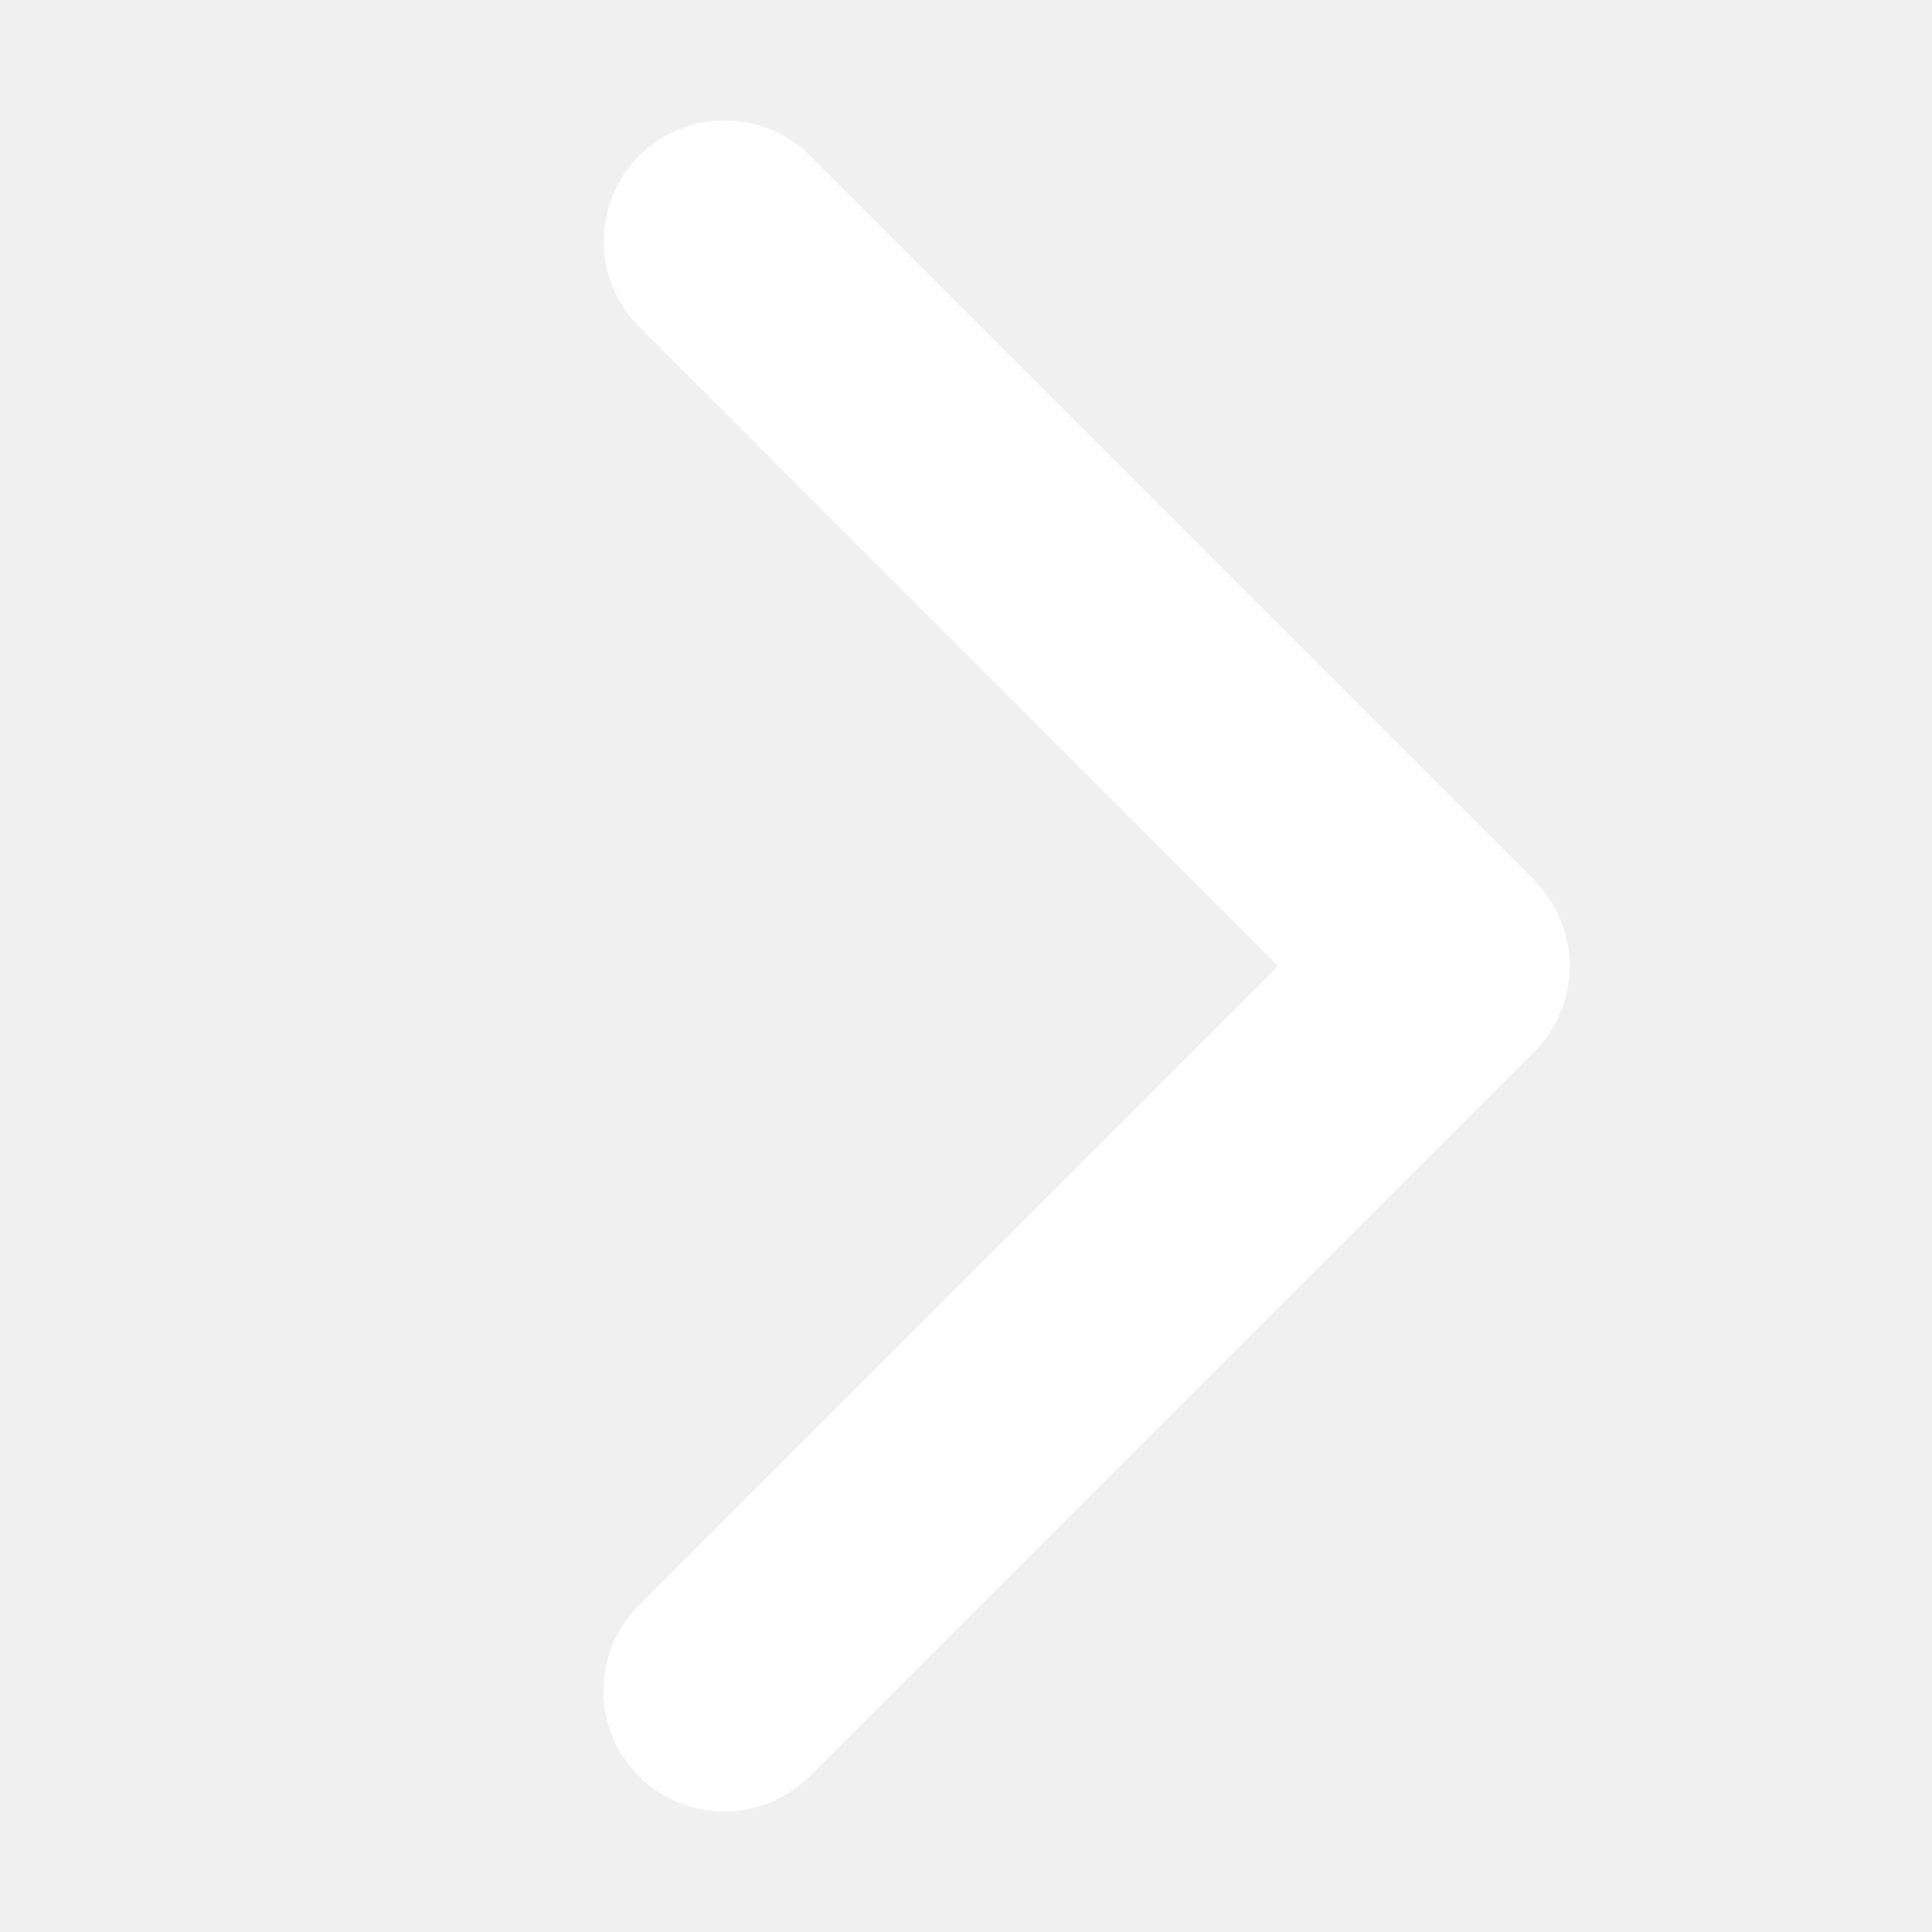
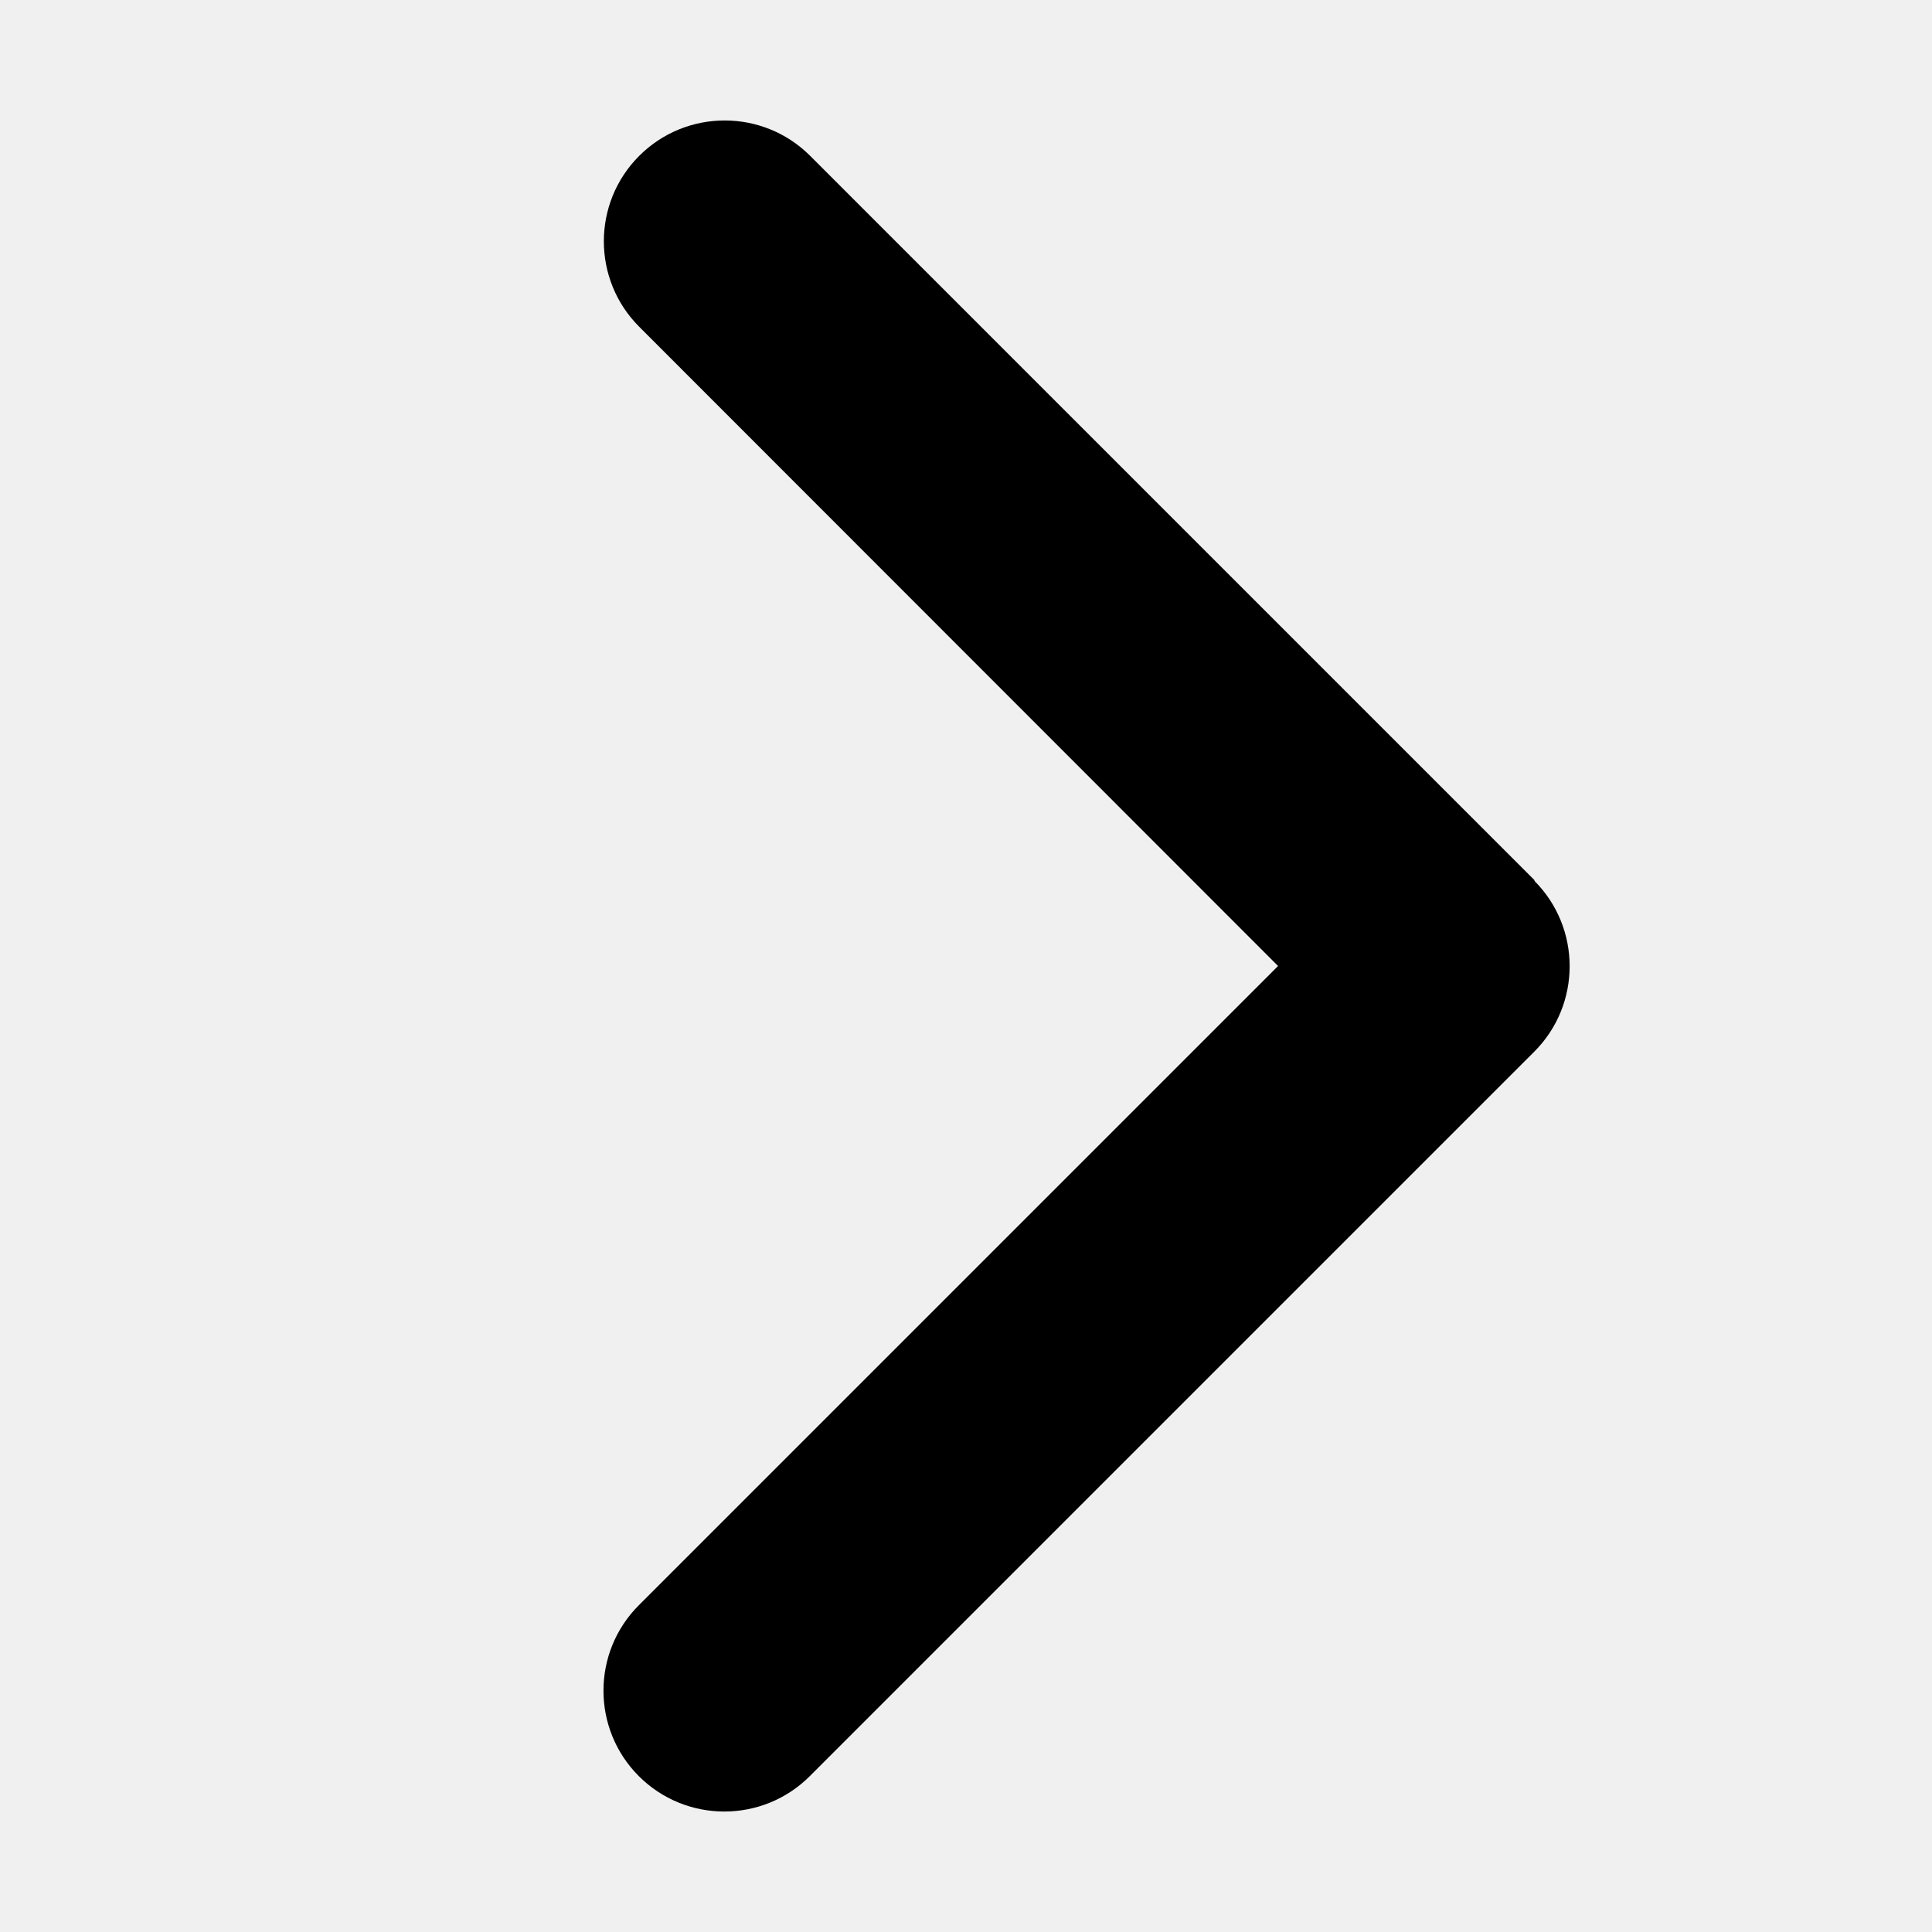
<svg xmlns="http://www.w3.org/2000/svg" width="20" height="20" viewBox="0 0 320 512">
-   <path fill="#ffffff" d="M310.6 233.4c12.5 12.5 12.5 32.8 0 45.3l-192 192c-12.5 12.5-32.8 12.5-45.3 0s-12.5-32.8 0-45.3L242.7 256 73.4 86.6c-12.5-12.5-12.5-32.8 0-45.3s32.8-12.5 45.3 0l192 192z" />
+   <path fill="#000000" d="M310.6 233.4c12.5 12.5 12.5 32.8 0 45.3l-192 192c-12.5 12.5-32.8 12.5-45.3 0s-12.5-32.8 0-45.3L242.7 256 73.4 86.6c-12.5-12.5-12.5-32.8 0-45.3s32.8-12.5 45.3 0l192 192z" />
</svg>
